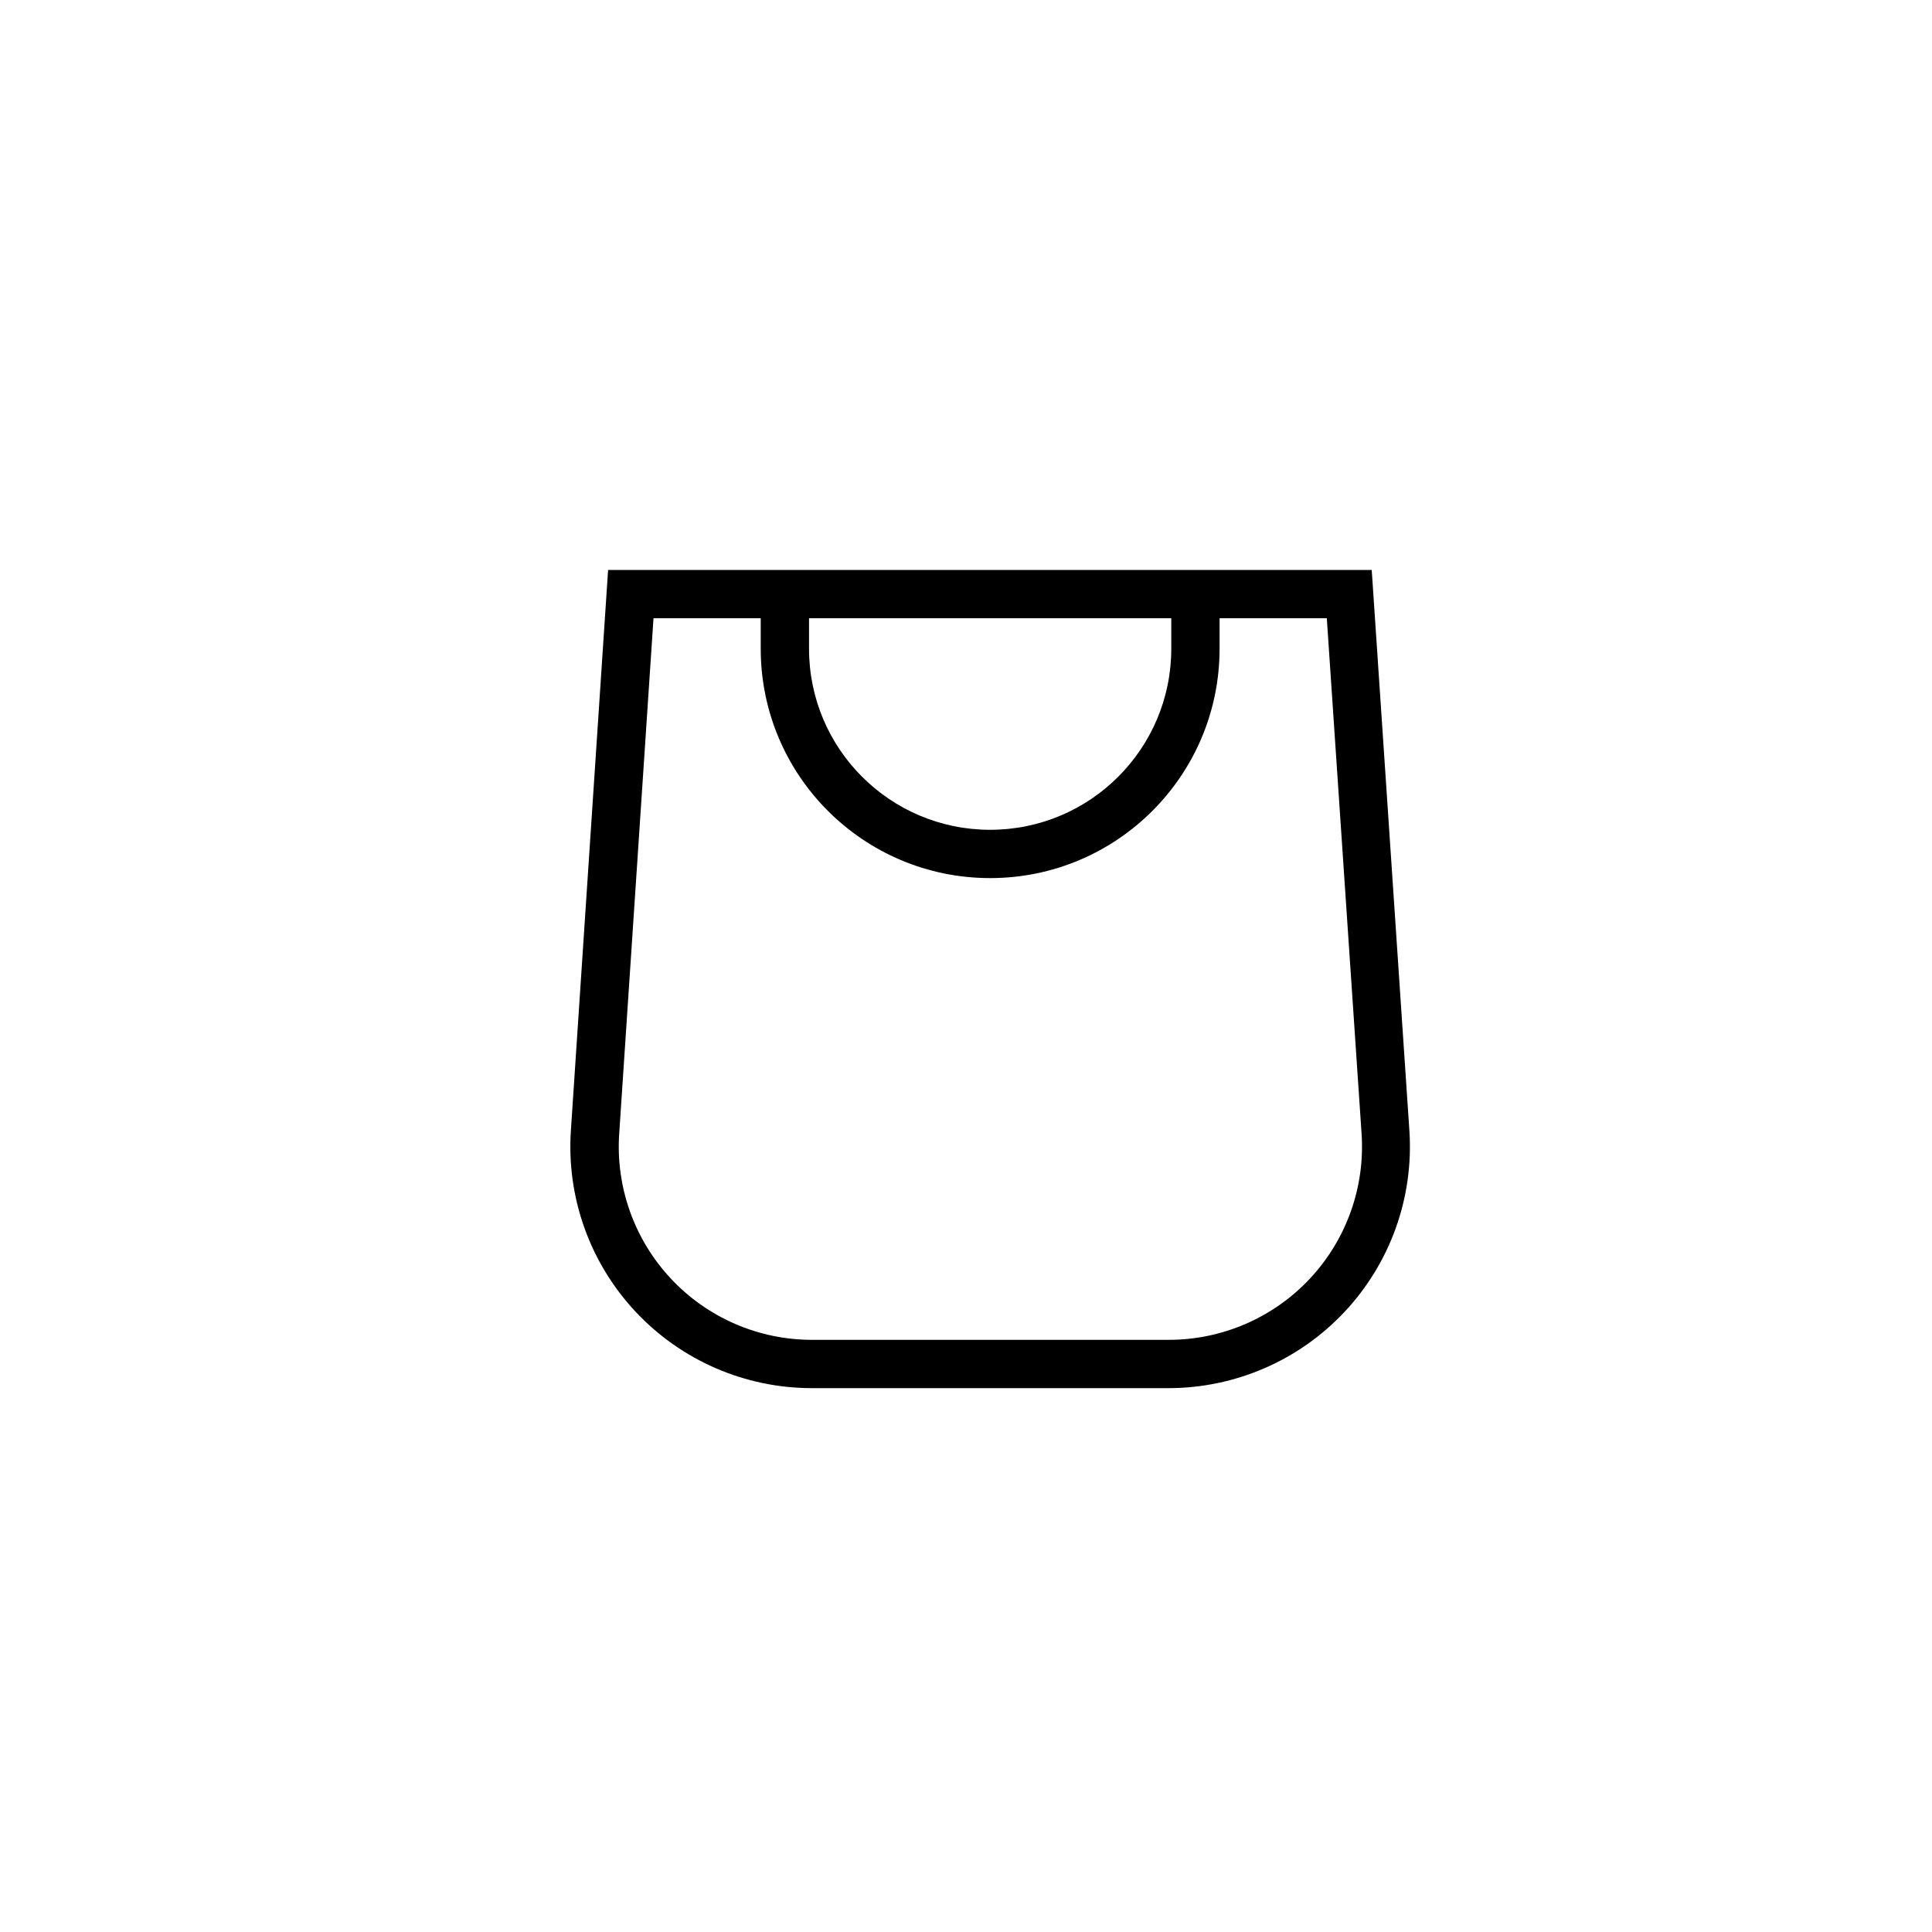
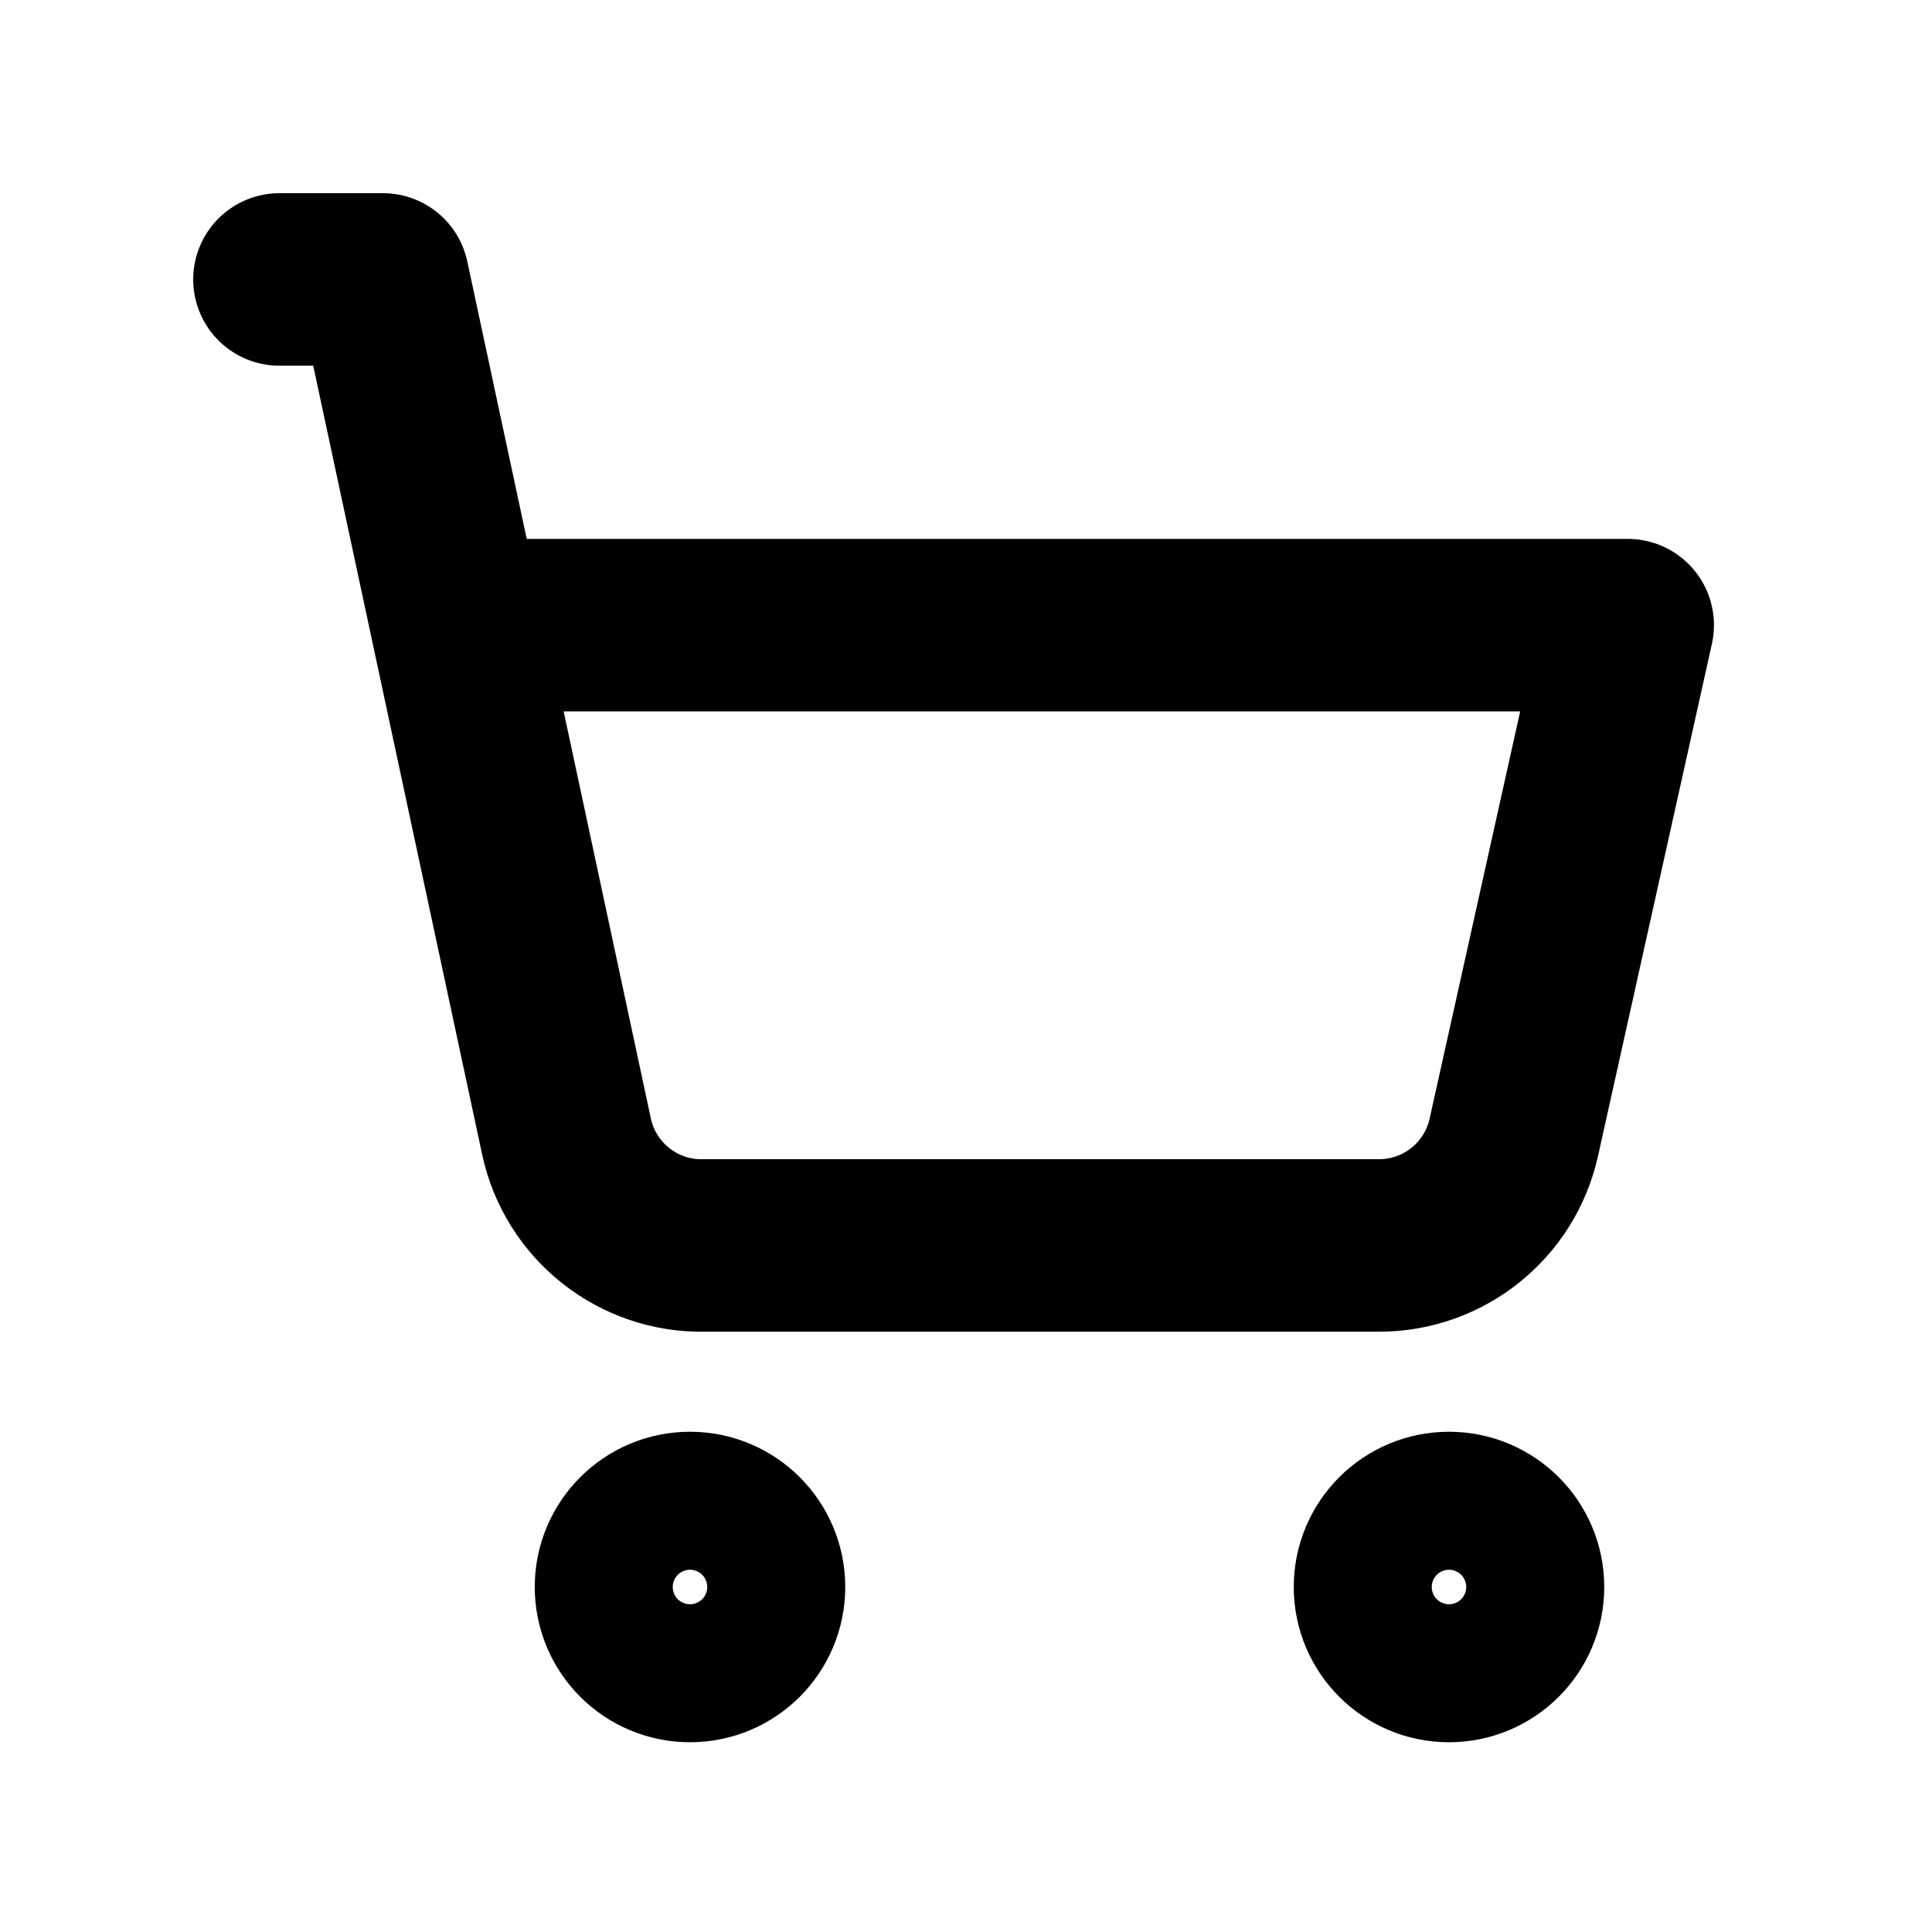
- <svg xmlns="http://www.w3.org/2000/svg" fill="none" class="icon icon-cart-empty" viewBox="0 0 40 40">
-   <path fill="currentColor" fill-rule="evenodd" d="M15.75 11.8h-3.16l-.77 11.6a5 5 0 0 0 4.99 5.34h7.38a5 5 0 0 0 4.99-5.33L28.4 11.8zm0 1h-2.22l-.71 10.67a4 4 0 0 0 3.99 4.27h7.38a4 4 0 0 0 4-4.27l-.72-10.67h-2.22v.63a4.75 4.75 0 1 1-9.5 0zm8.5 0h-7.5v.63a3.75 3.75 0 1 0 7.5 0z" />
+ <svg xmlns="http://www.w3.org/2000/svg" width="24" height="24" viewBox="-2 -2 28 28" fill="none" stroke="currentColor" stroke-width="2.5" stroke-linecap="round" stroke-linejoin="round" class="icon icon-cart-empty">
+   <circle cx="8" cy="21" r="1" />
+   <circle cx="19" cy="21" r="1" />
+   <path d="M2.05 2.05h1.5l2.66 12.42a2 2 0 0 0 2 1.58h9.78a2 2 0 0 0 1.95-1.57l1.65-7.42H5.12" />
</svg>
